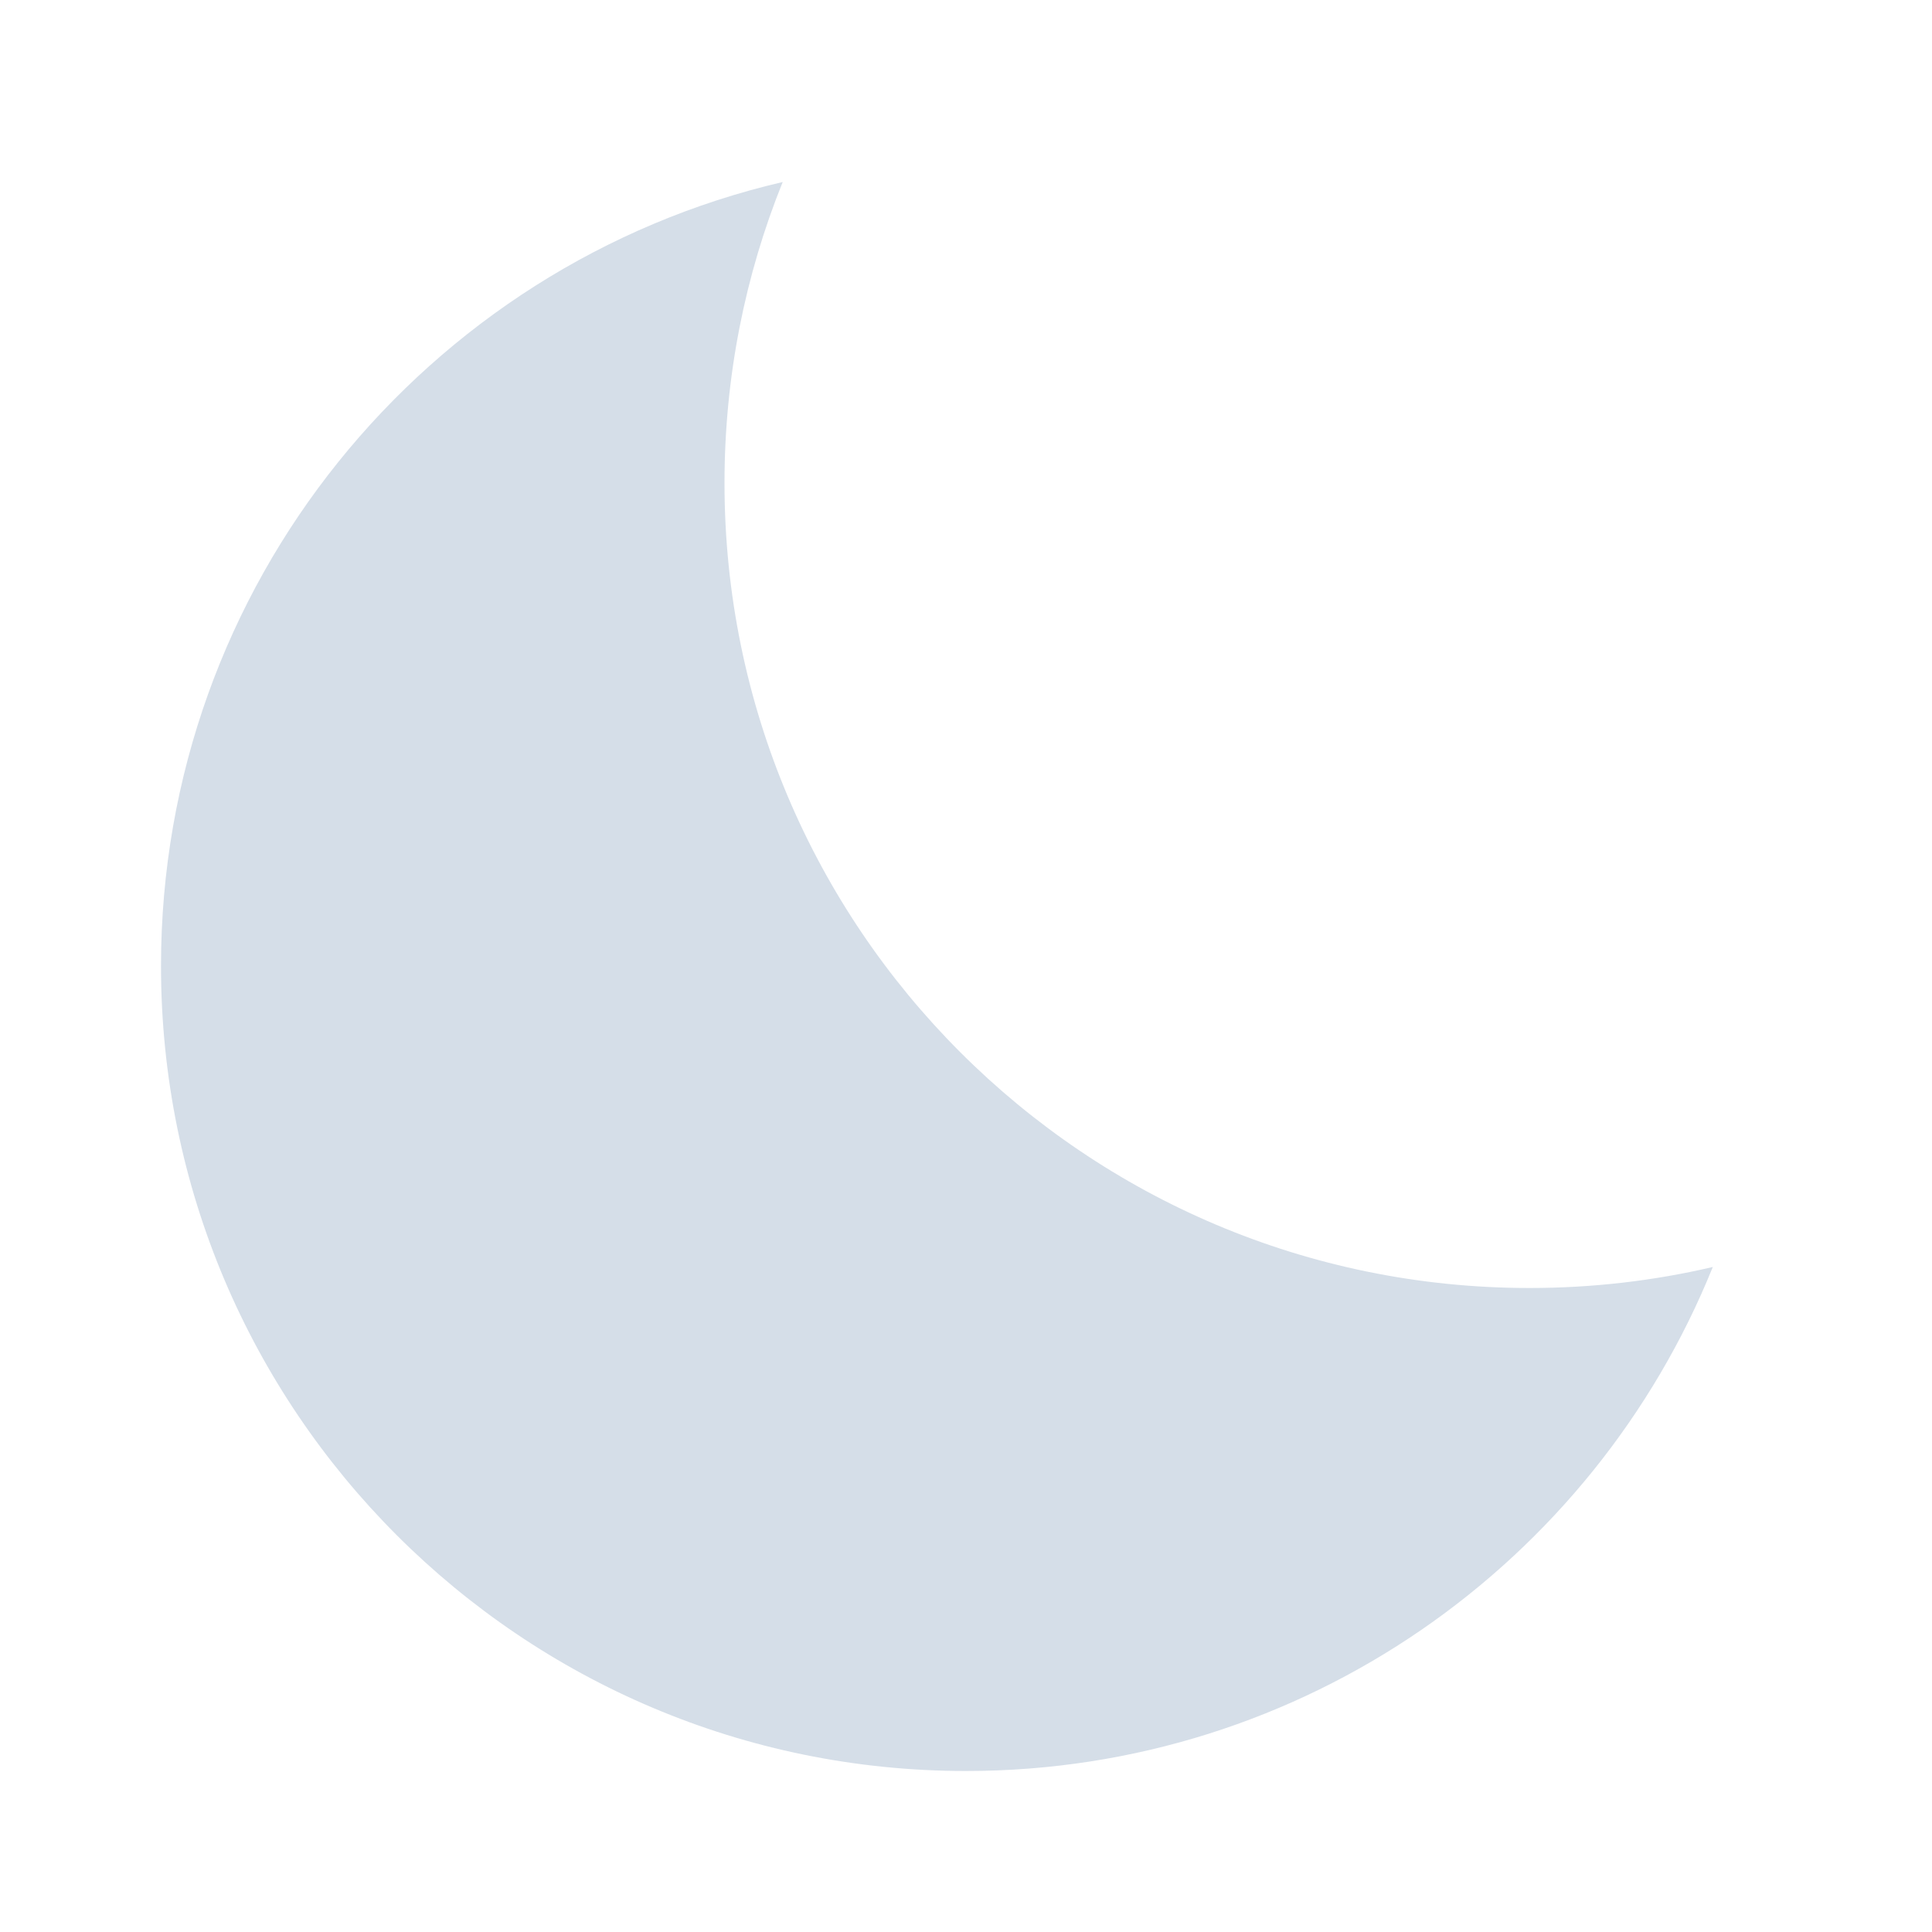
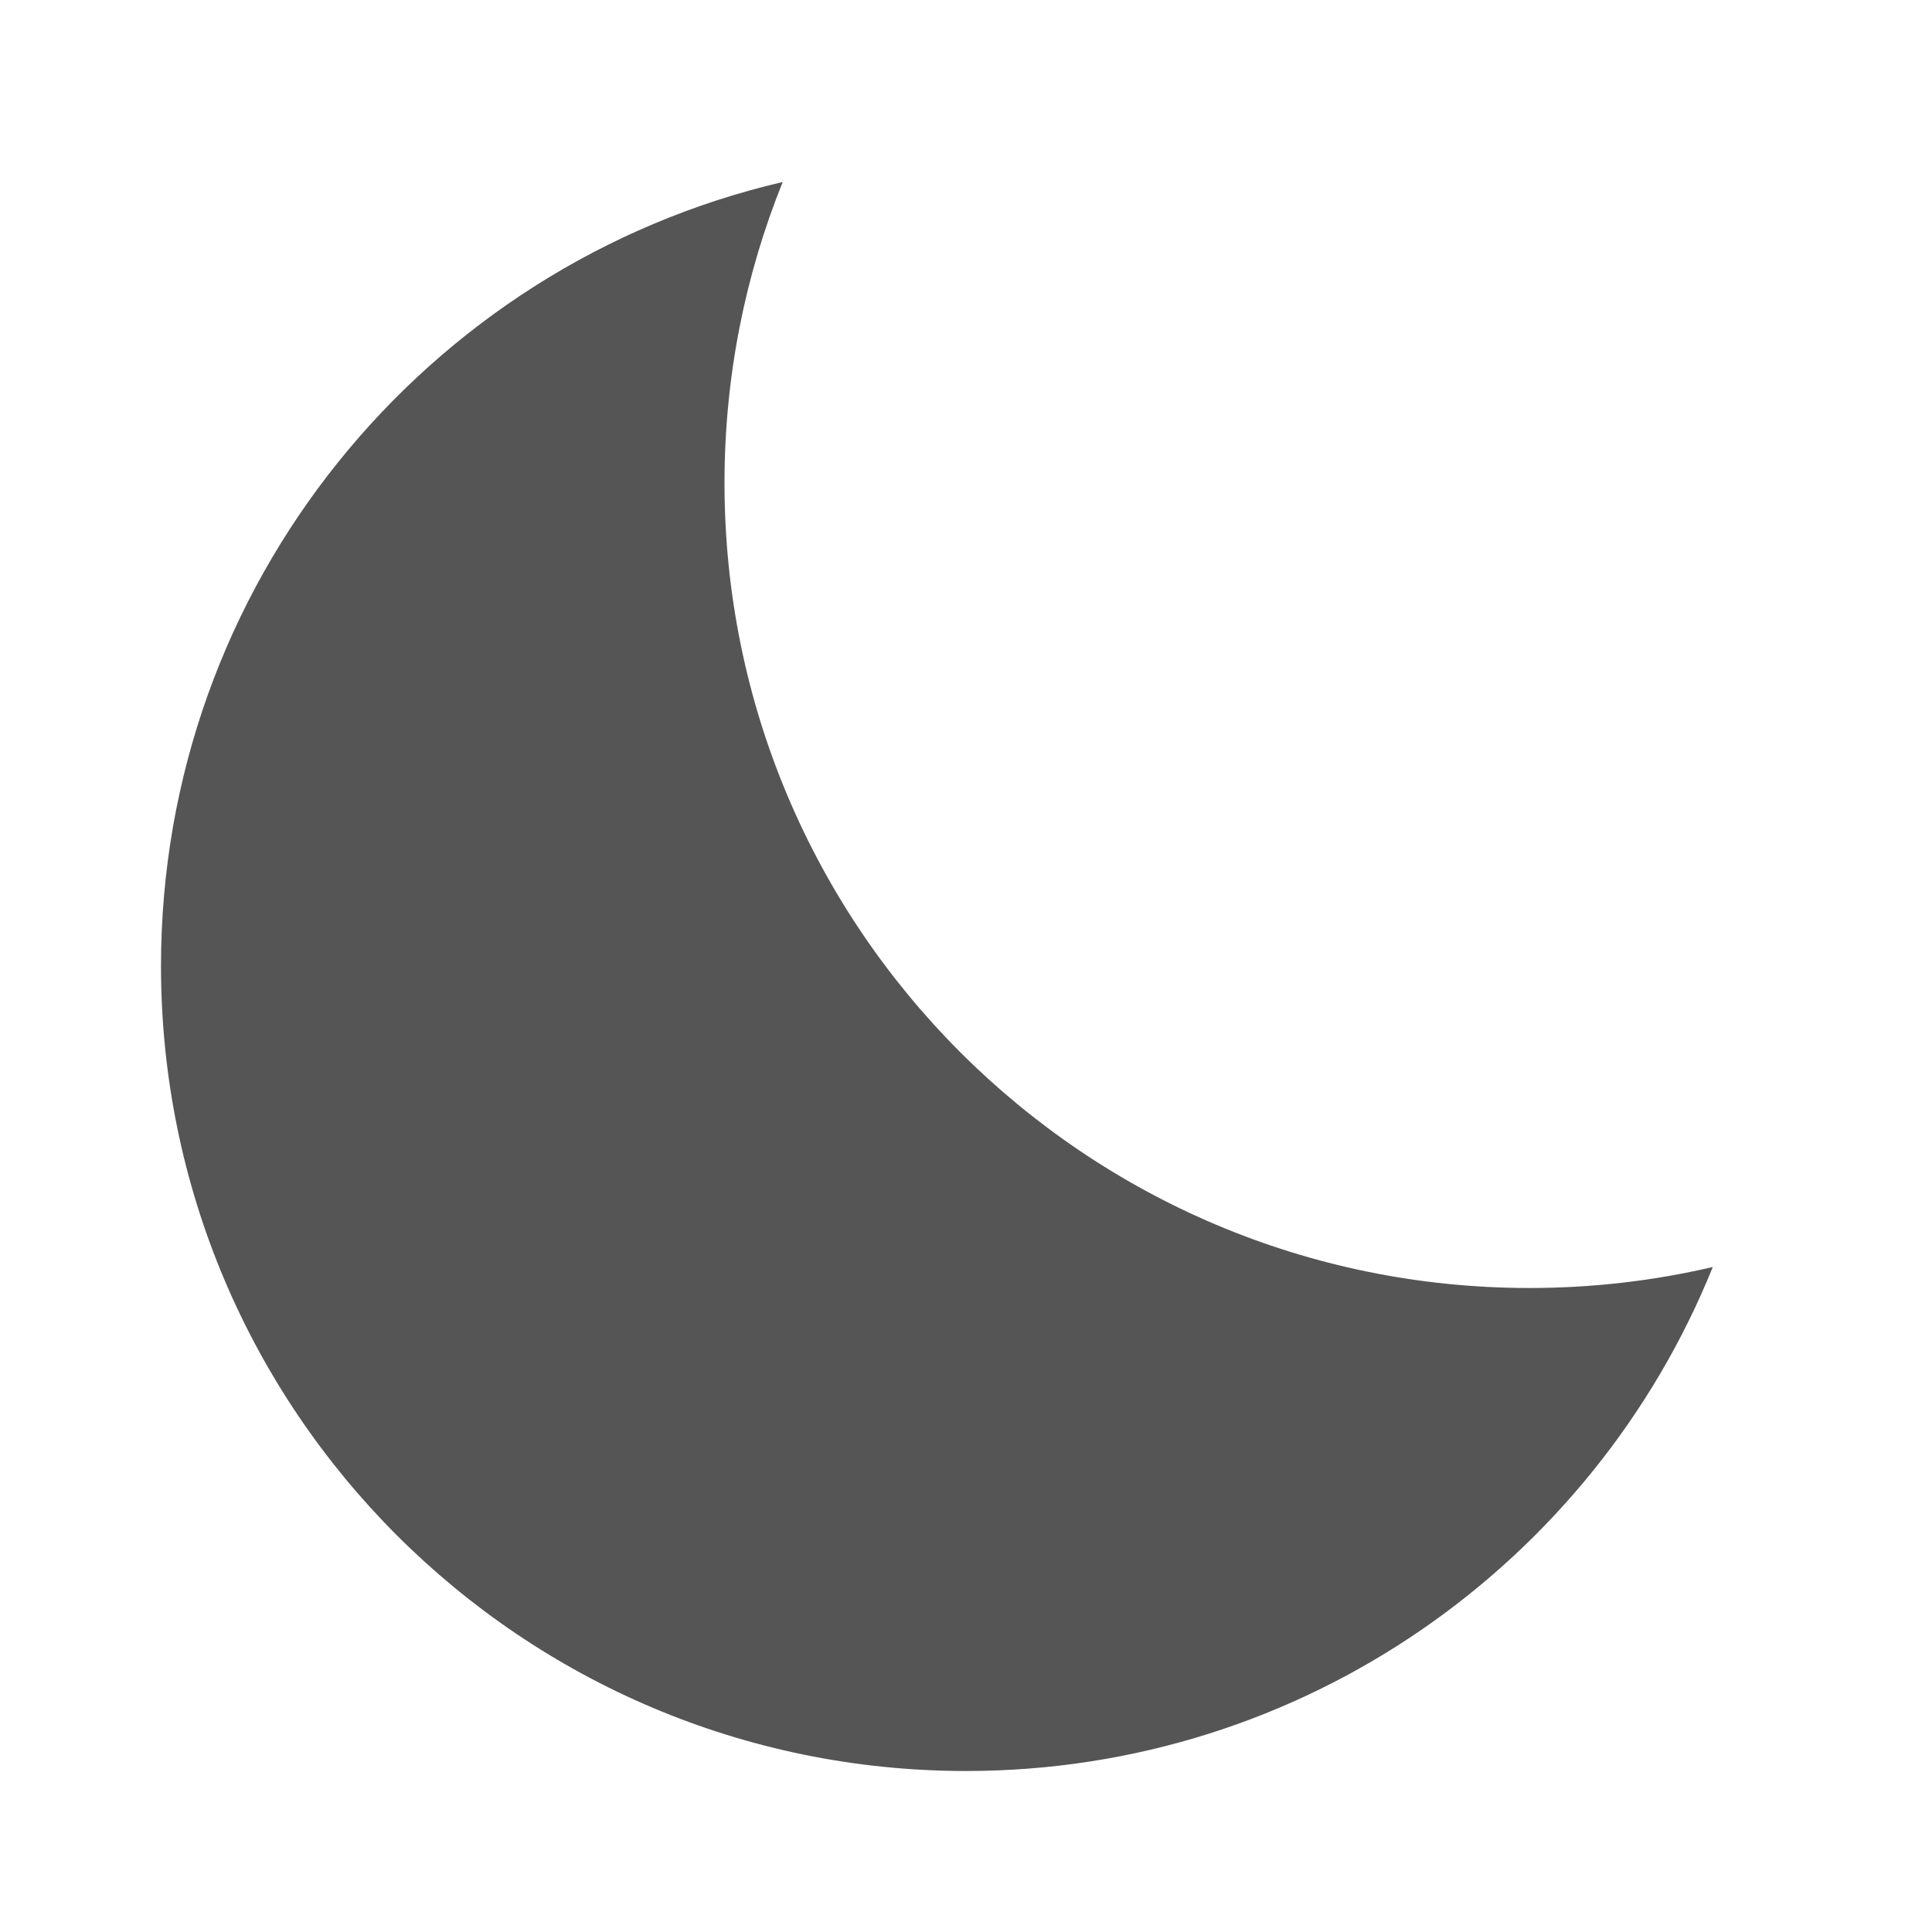
<svg xmlns="http://www.w3.org/2000/svg" version="1.1" id="clear_x5F_night" x="0px" y="0px" viewBox="0 0 24 24" enable-background="new 0 0 24 24" xml:space="preserve">
  <g>
    <rect fill="none" width="24" height="24" />
-     <path fill-rule="evenodd" clip-rule="evenodd" fill="#D5DEE8" d="M9,6c0,5.523,4.477,10,10,10   c0.783,0,1.546-0.09,2.277-0.261c-1.481,3.67-5.077,6.261-9.277,6.261C6.477,22,2,17.523,2,12   c0-4.739,3.297-8.709,7.723-9.739C9.257,3.416,9,4.678,9,6z" />
+     <path fill-rule="evenodd" clip-rule="evenodd" fill="#555555" d="M9,6c0,5.523,4.477,10,10,10   c0.783,0,1.546-0.09,2.277-0.261c-1.481,3.67-5.077,6.261-9.277,6.261C6.477,22,2,17.523,2,12   c0-4.739,3.297-8.709,7.723-9.739C9.257,3.416,9,4.678,9,6z" />
  </g>
</svg>
